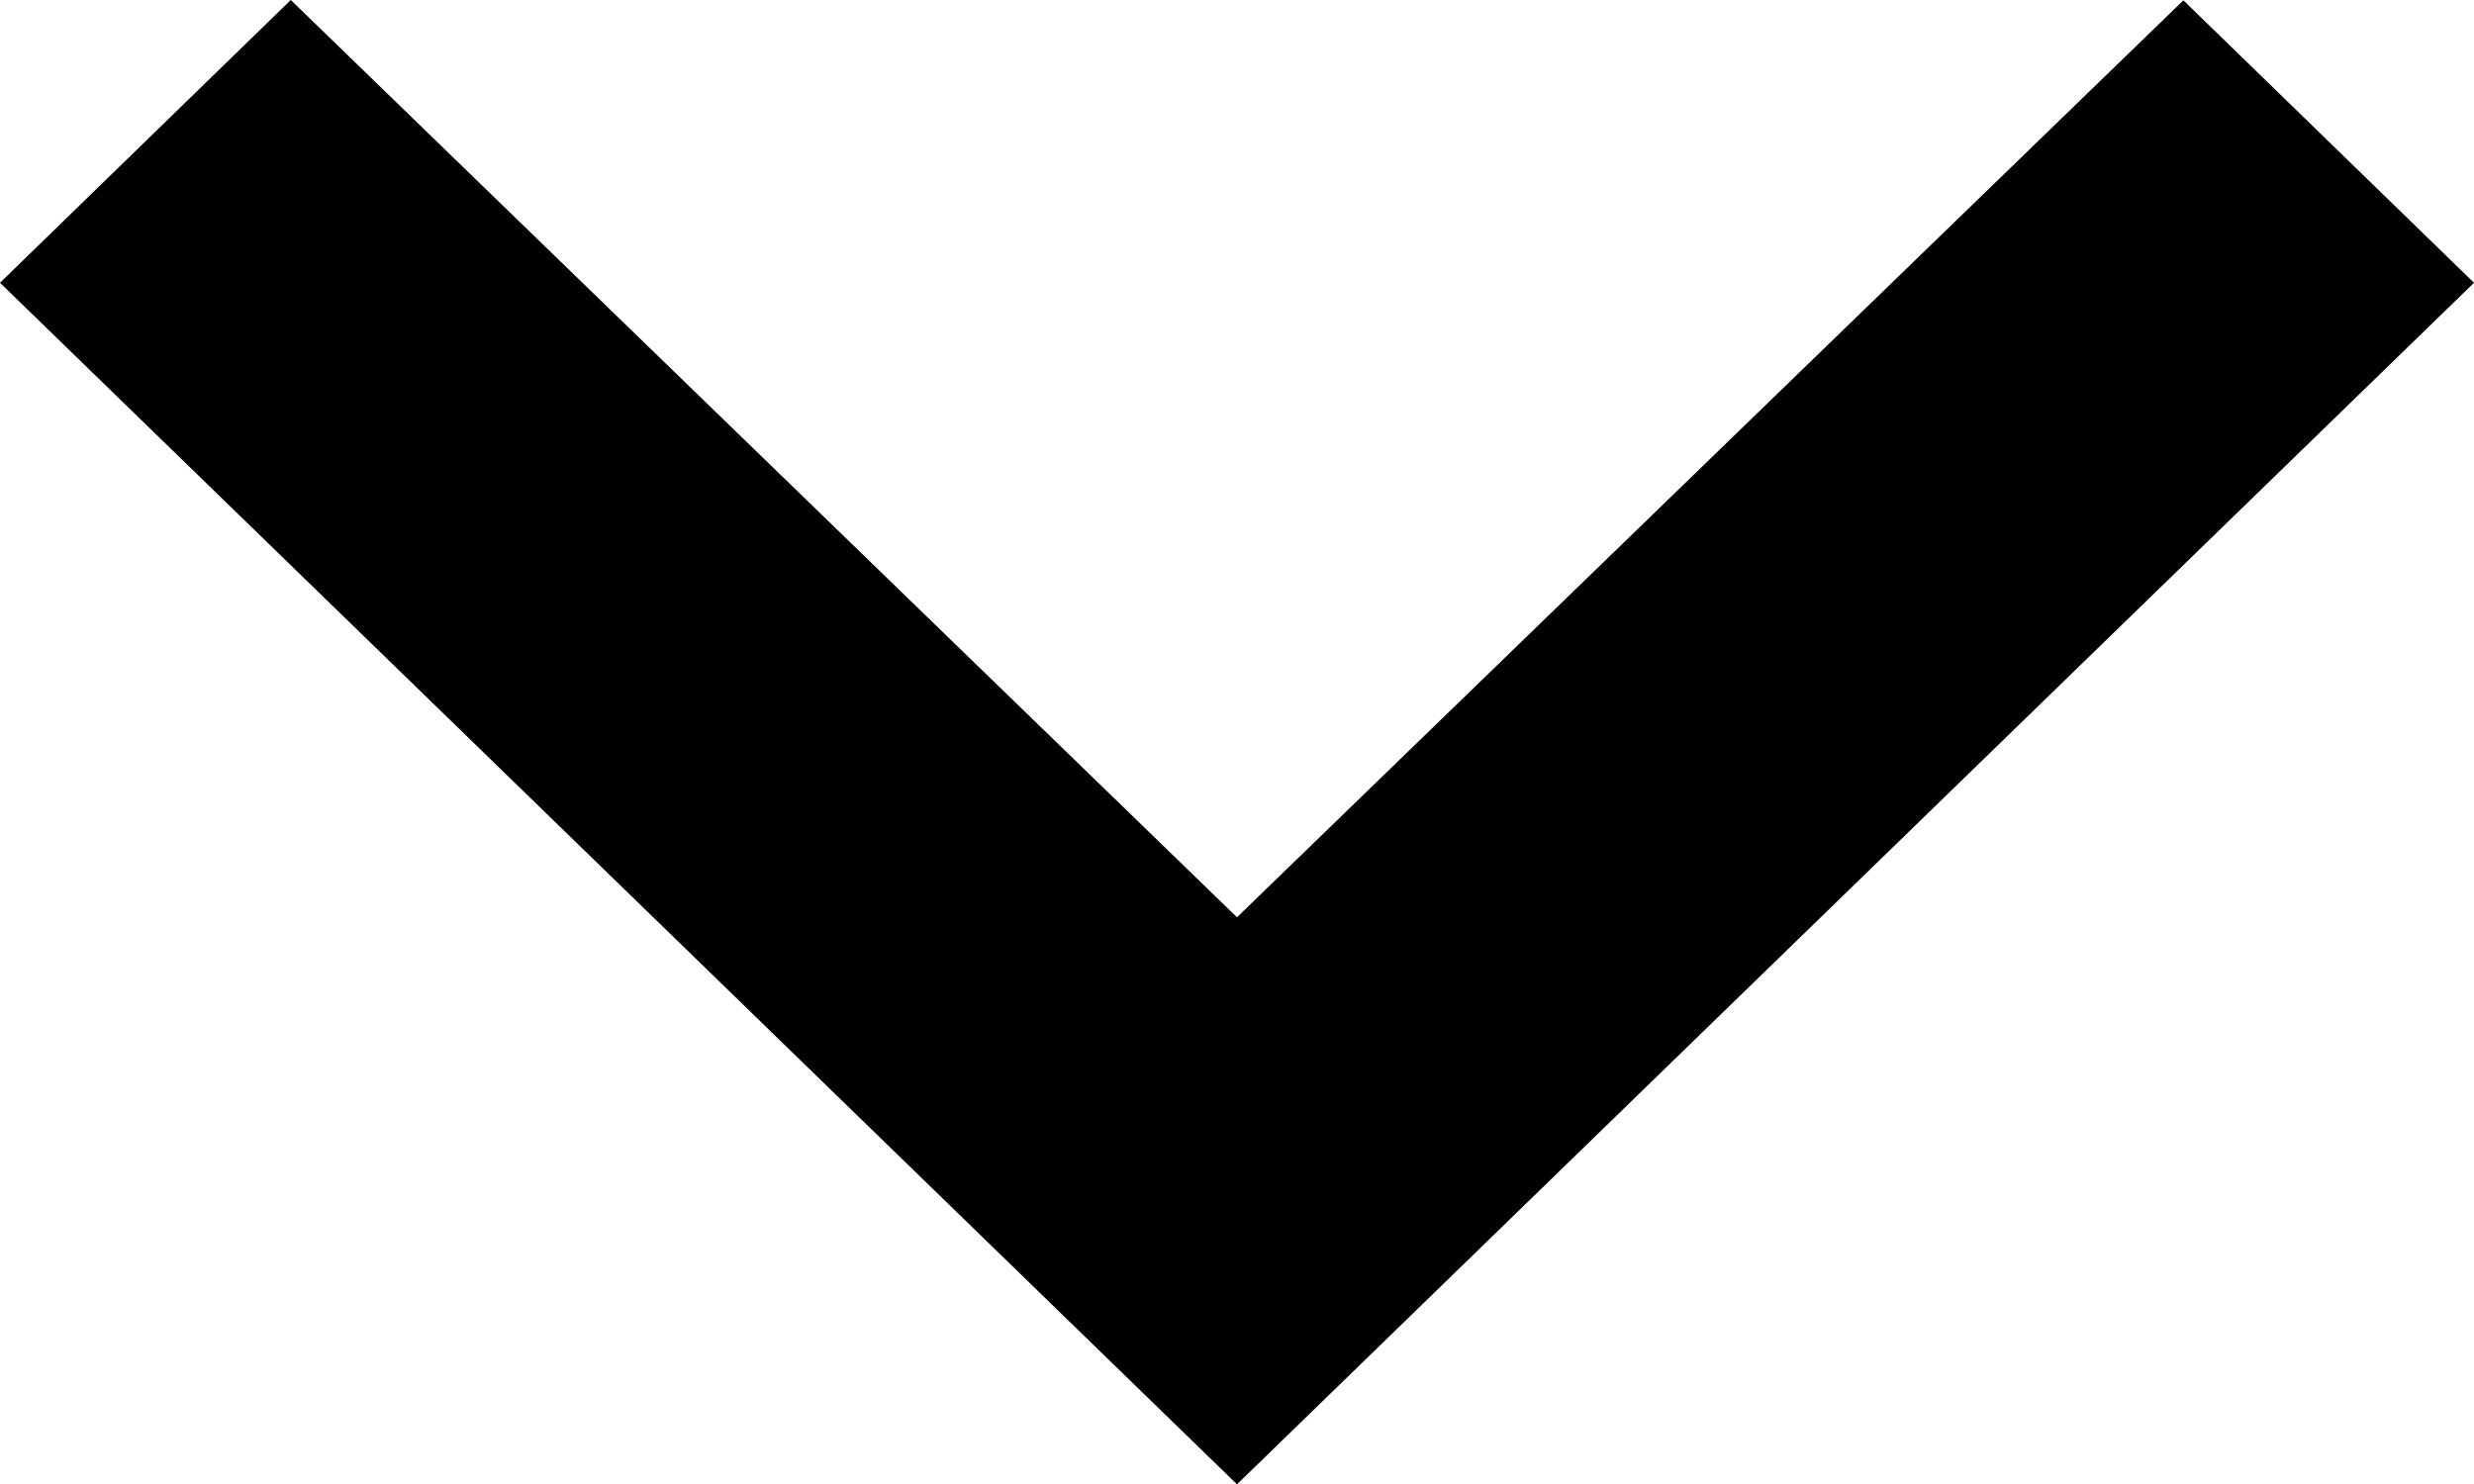
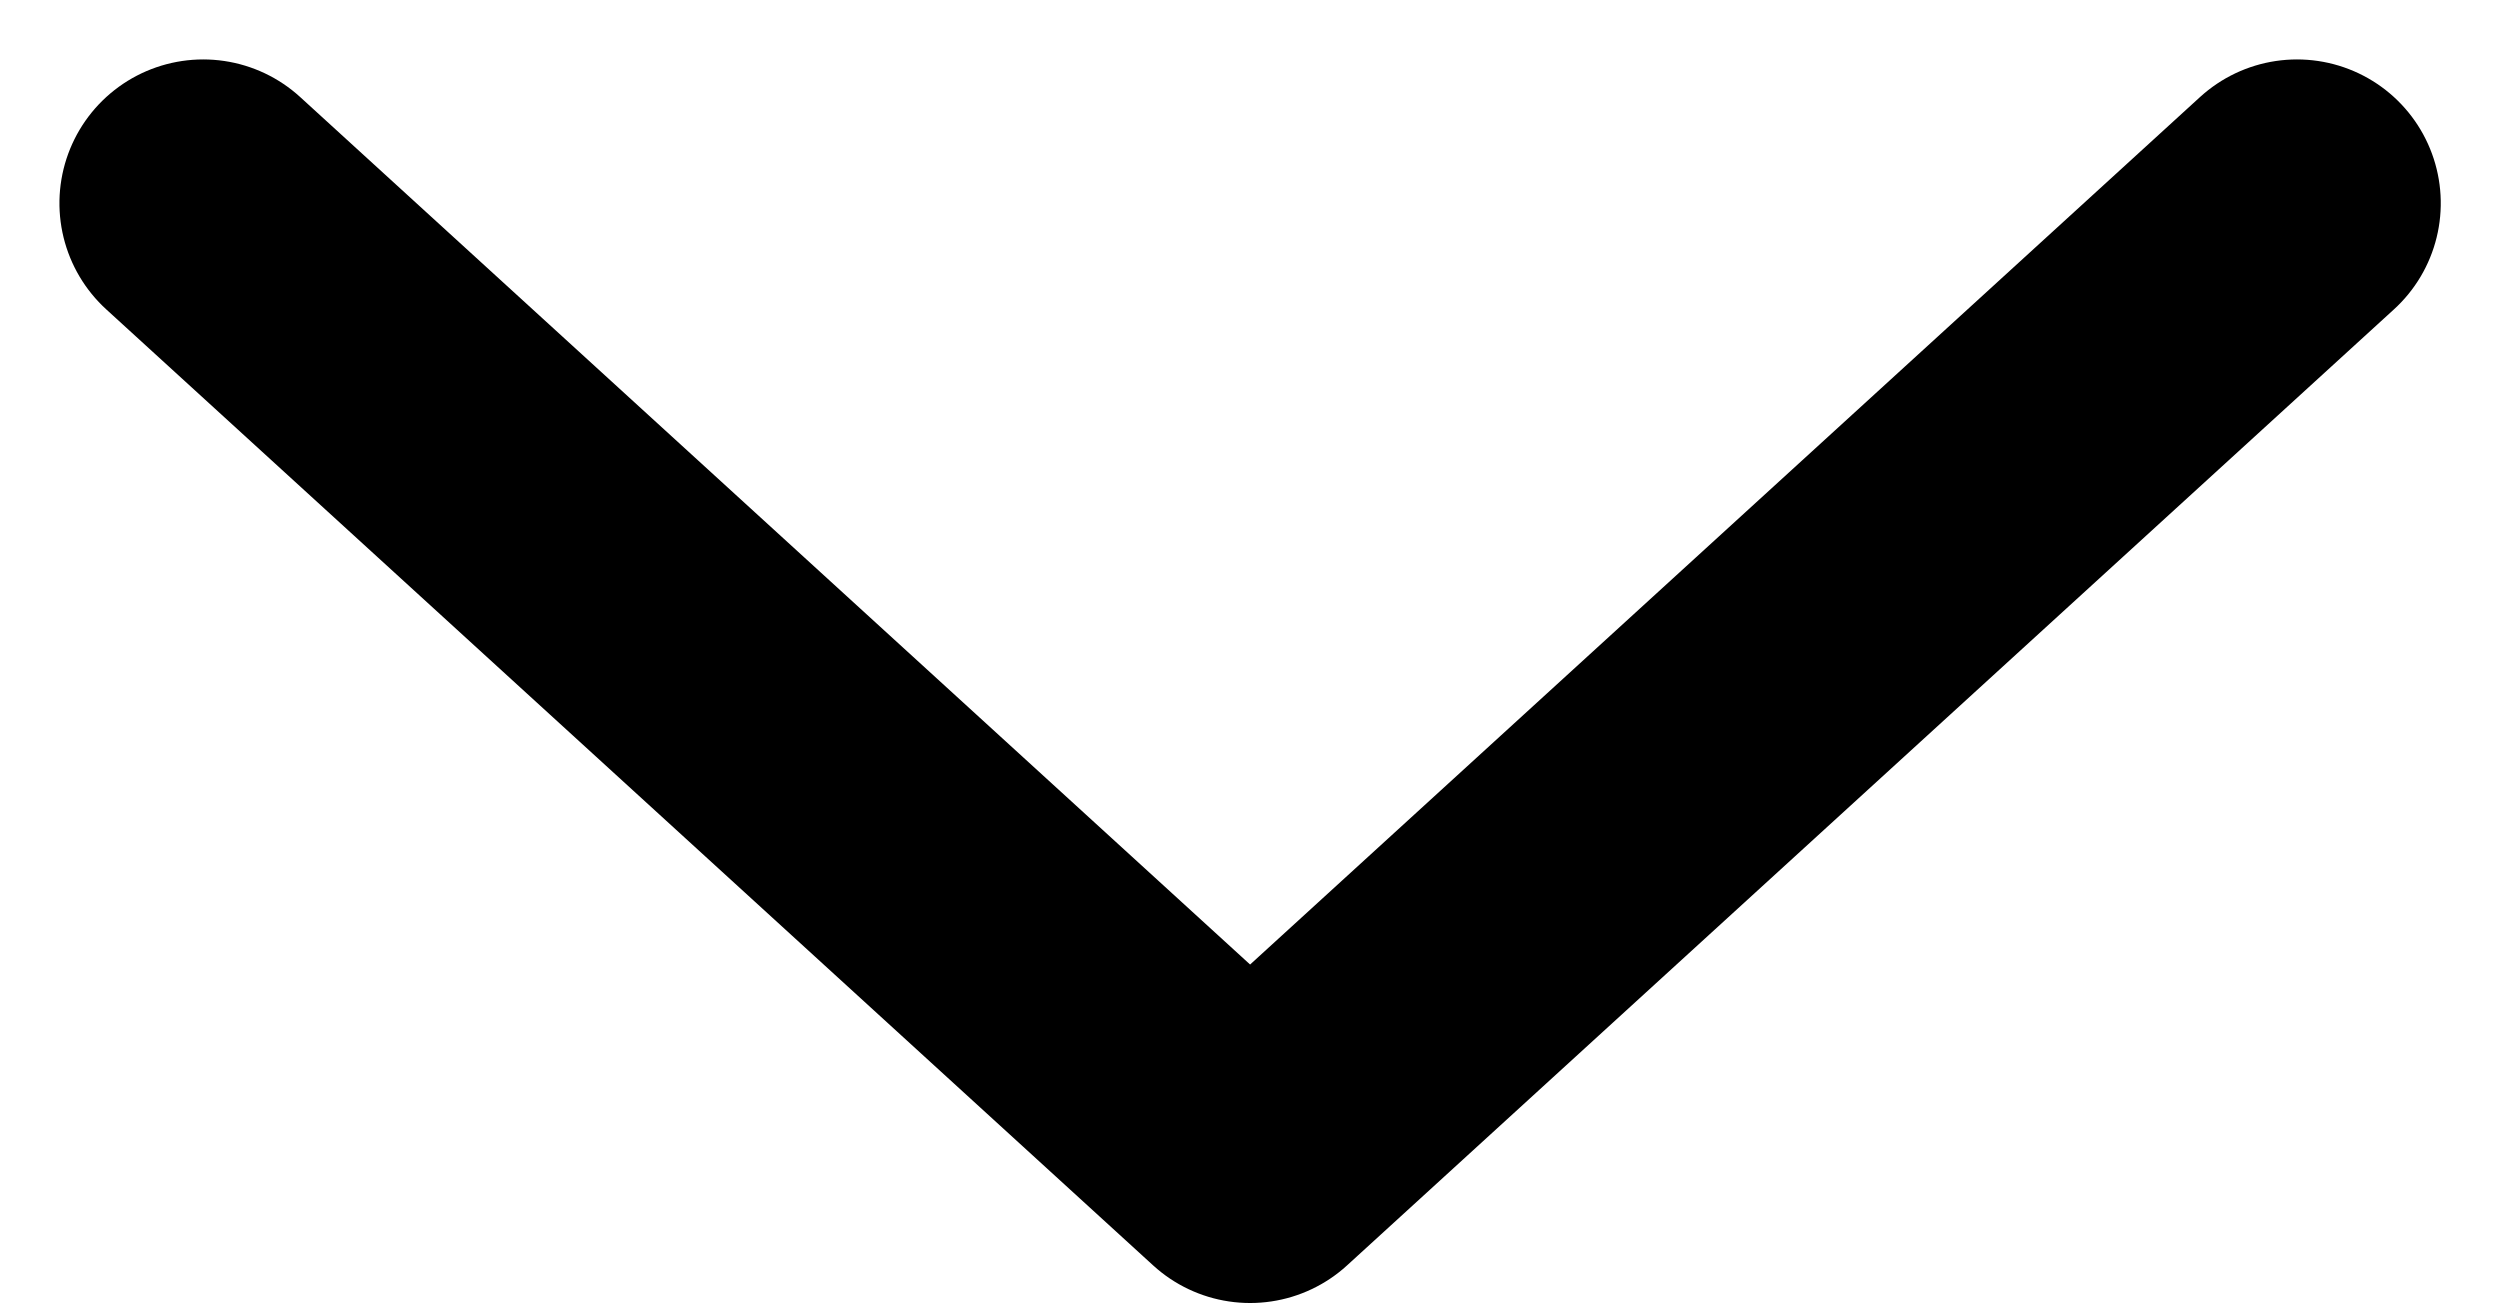
- <svg xmlns="http://www.w3.org/2000/svg" width="15" height="9" viewBox="0 0 15 9">
-   <path id="Icon_material-navigate-next" data-name="Icon material-navigate-next" d="M14.6,9l-1.713,1.762L18.448,16.5l-5.563,5.737L14.6,24l7.287-7.5Z" transform="translate(24 -12.885) rotate(90)" />
+ <svg xmlns="http://www.w3.org/2000/svg" width="13.041" height="6.797" viewBox="0 0 13.041 6.797">
+   <g id="ic_expand" transform="translate(-3.94 11.047) rotate(-90)">
+     <path id="Path_42710" data-name="Path 42710" d="M9.987,15.922,5,10.461,9.987,5" fill="none" stroke="#000" stroke-linecap="round" stroke-linejoin="round" stroke-width="1.5" />
+   </g>
</svg>
